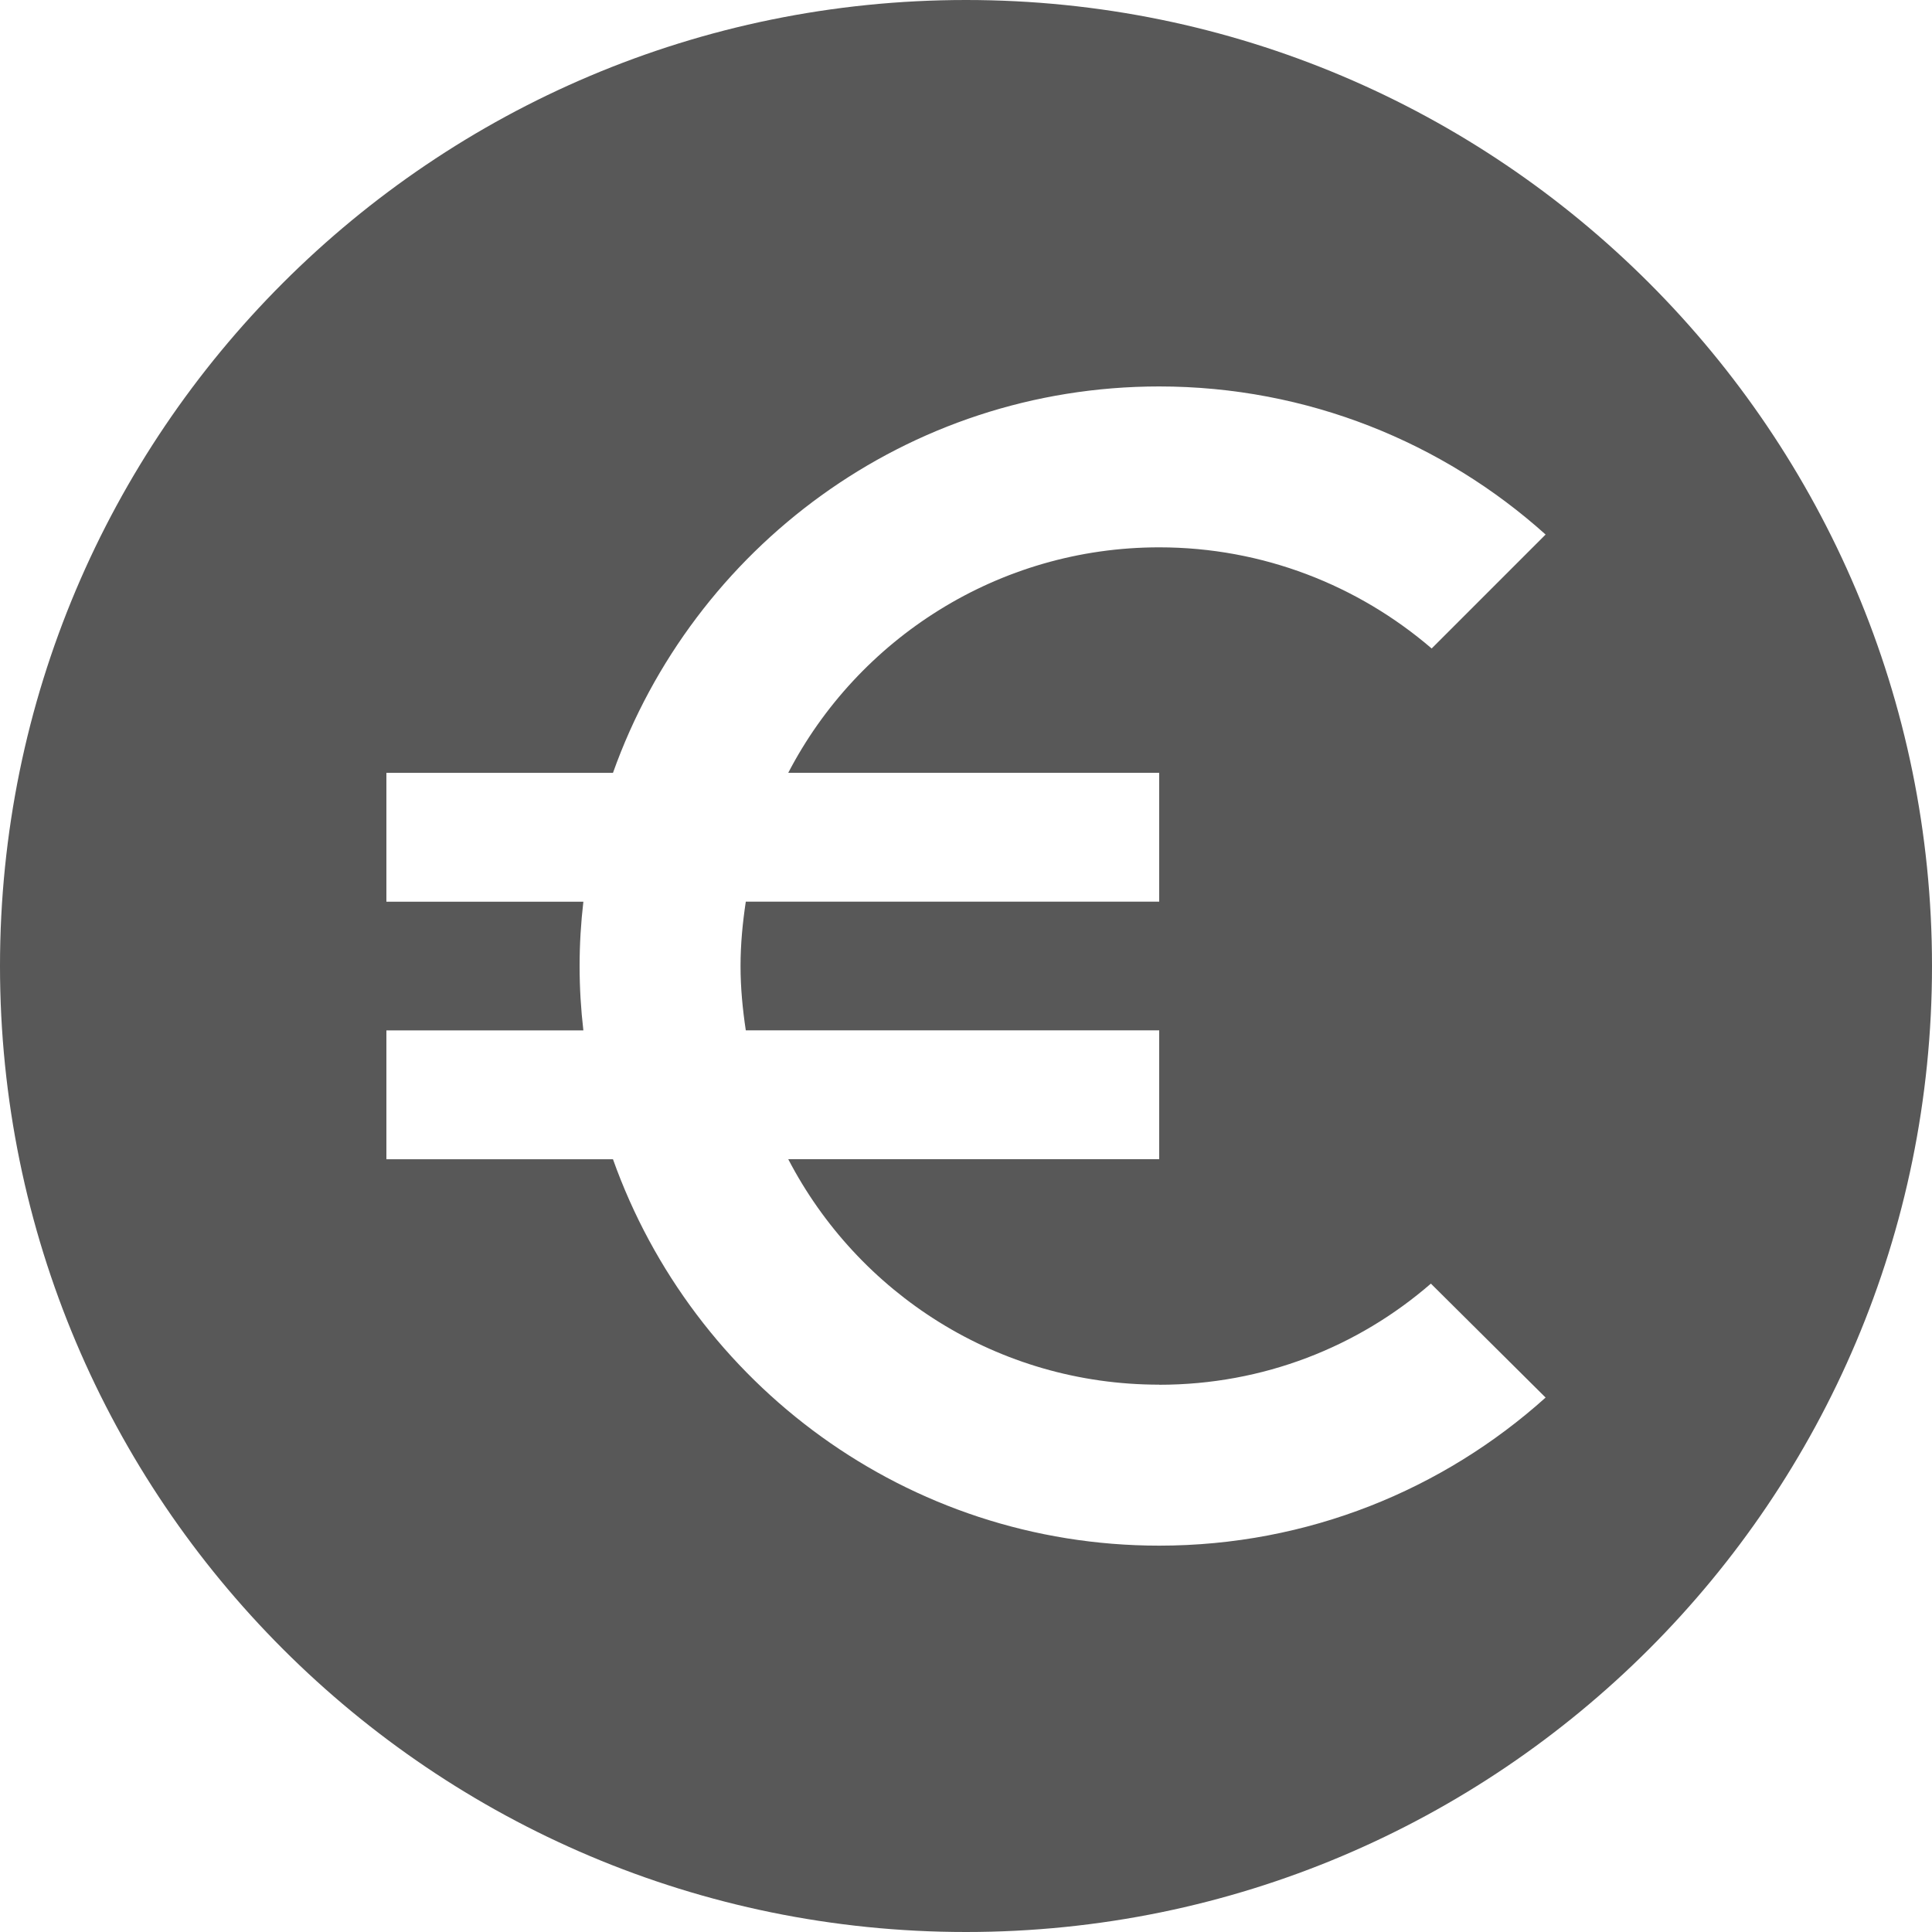
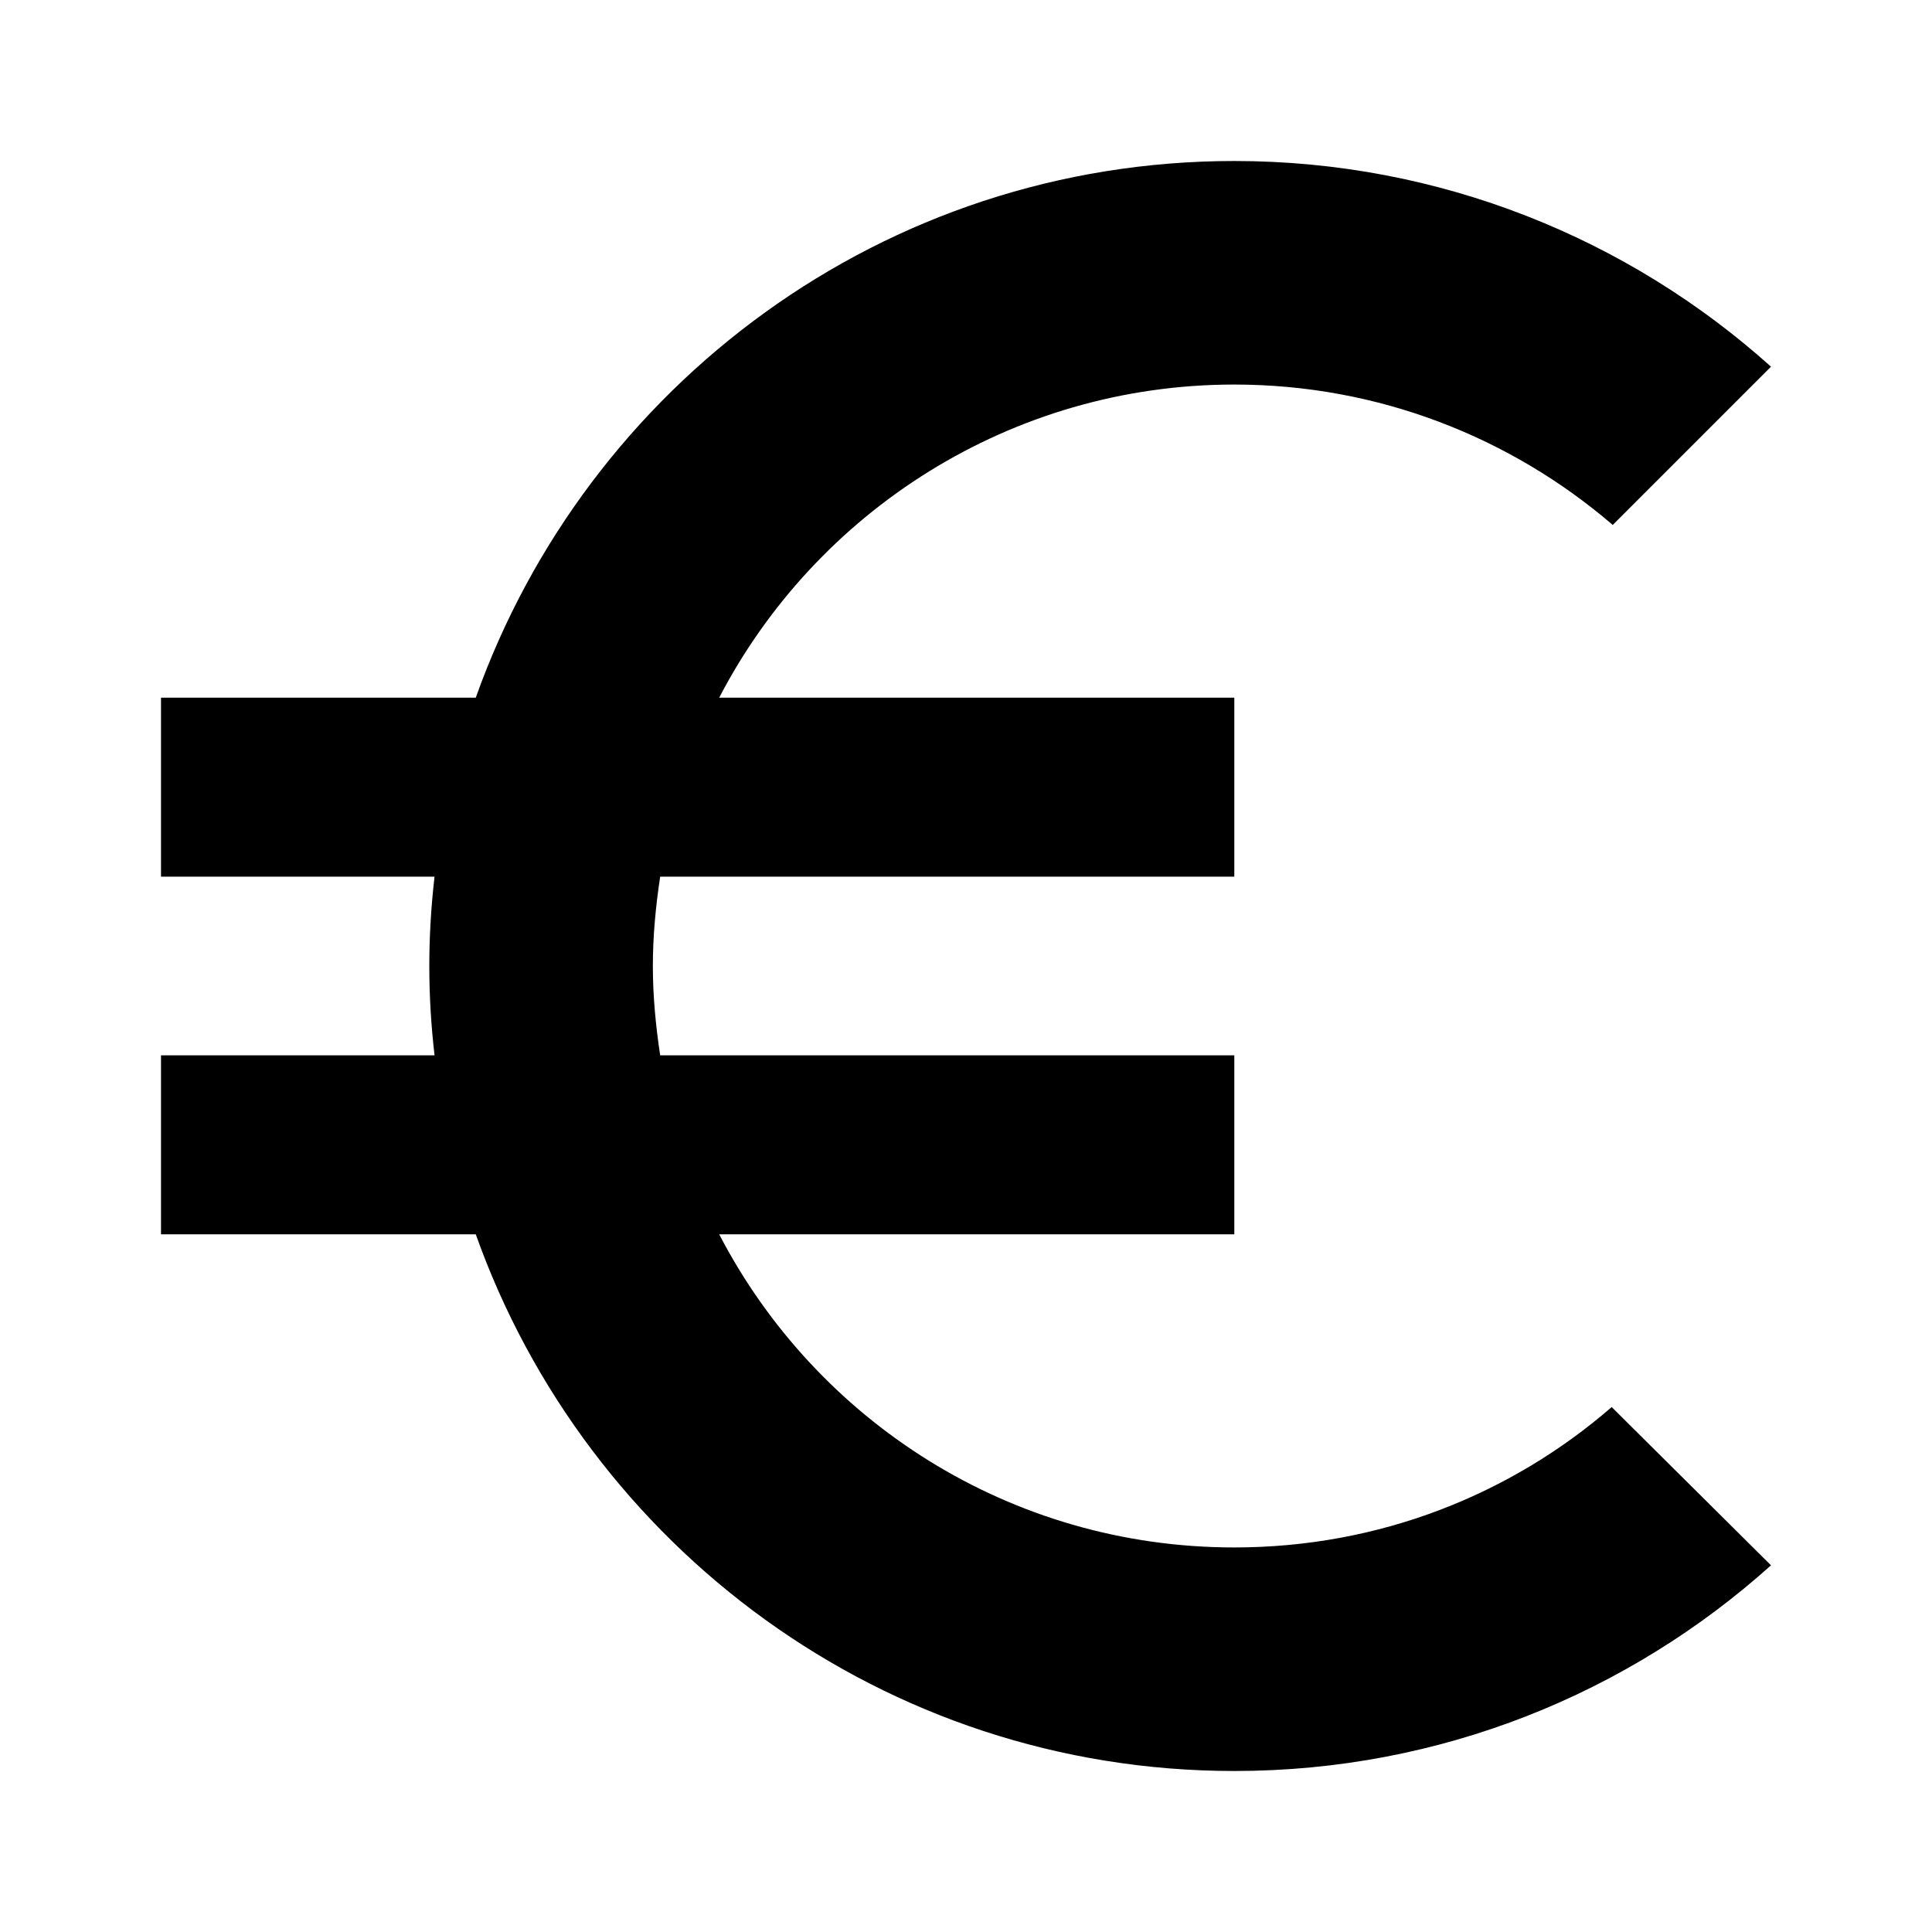
- <svg xmlns="http://www.w3.org/2000/svg" width="40" height="40" viewBox="0 0 40 40" fill="none">
-   <circle cx="20" cy="20" r="20" fill="#585858" />
-   <path id="svg_1" fill="rgb(100%,100%,100%)" fill-rule="nonzero" d="m24,28.668c-3.348,0 -6.238,-1.895 -7.68,-4.668l7.68,0l0,-2.668l-8.559,0c-0.066,-0.438 -0.109,-0.879 -0.109,-1.332c0,-0.453 0.043,-0.895 0.109,-1.332l8.559,0l0,-2.668l-7.68,0c1.441,-2.773 4.348,-4.668 7.68,-4.668c2.148,0 4.121,0.789 5.641,2.094l2.359,-2.359c-2.121,-1.906 -4.934,-3.066 -8,-3.066c-5.227,0 -9.652,3.348 -11.309,8l-4.691,0l0,2.668l4.078,0c-0.051,0.438 -0.078,0.879 -0.078,1.332c0,0.453 0.027,0.895 0.078,1.332l-4.078,0l0,2.668l4.691,0c1.656,4.652 6.082,8 11.309,8c3.078,0 5.879,-1.16 8,-3.066l-2.375,-2.359c-1.504,1.305 -3.465,2.094 -5.625,2.094zm0,0" />
+ <svg xmlns="http://www.w3.org/2000/svg" width="24px" height="24px" viewBox="0 0 24 24" fill="none">
+   <path id="svg_1" fill-rule="nonzero" d="M 15.333 19.223 C 12.544 19.223 10.135 17.645 8.934 15.333 L 15.333 15.333 L 15.333 13.11 L 8.201 13.11 C 8.146 12.745 8.11 12.378 8.11 12 C 8.11 11.622 8.146 11.255 8.201 10.89 L 15.333 10.89 L 15.333 8.667 L 8.934 8.667 C 10.135 6.355 12.557 4.777 15.333 4.777 C 17.124 4.777 18.768 5.434 20.034 6.521 L 22 4.555 C 20.232 2.967 17.889 2 15.333 2 C 10.978 2 7.29 4.79 5.91 8.667 L 2 8.667 L 2 10.89 L 5.398 10.89 C 5.356 11.255 5.333 11.622 5.333 12 C 5.333 12.378 5.356 12.745 5.398 13.11 L 2 13.11 L 2 15.333 L 5.91 15.333 C 7.29 19.21 10.978 22 15.333 22 C 17.898 22 20.232 21.033 22 19.445 L 20.021 17.479 C 18.768 18.566 17.133 19.223 15.333 19.223 Z M 15.333 19.223" style="fill: currentcolor;" />
</svg>
